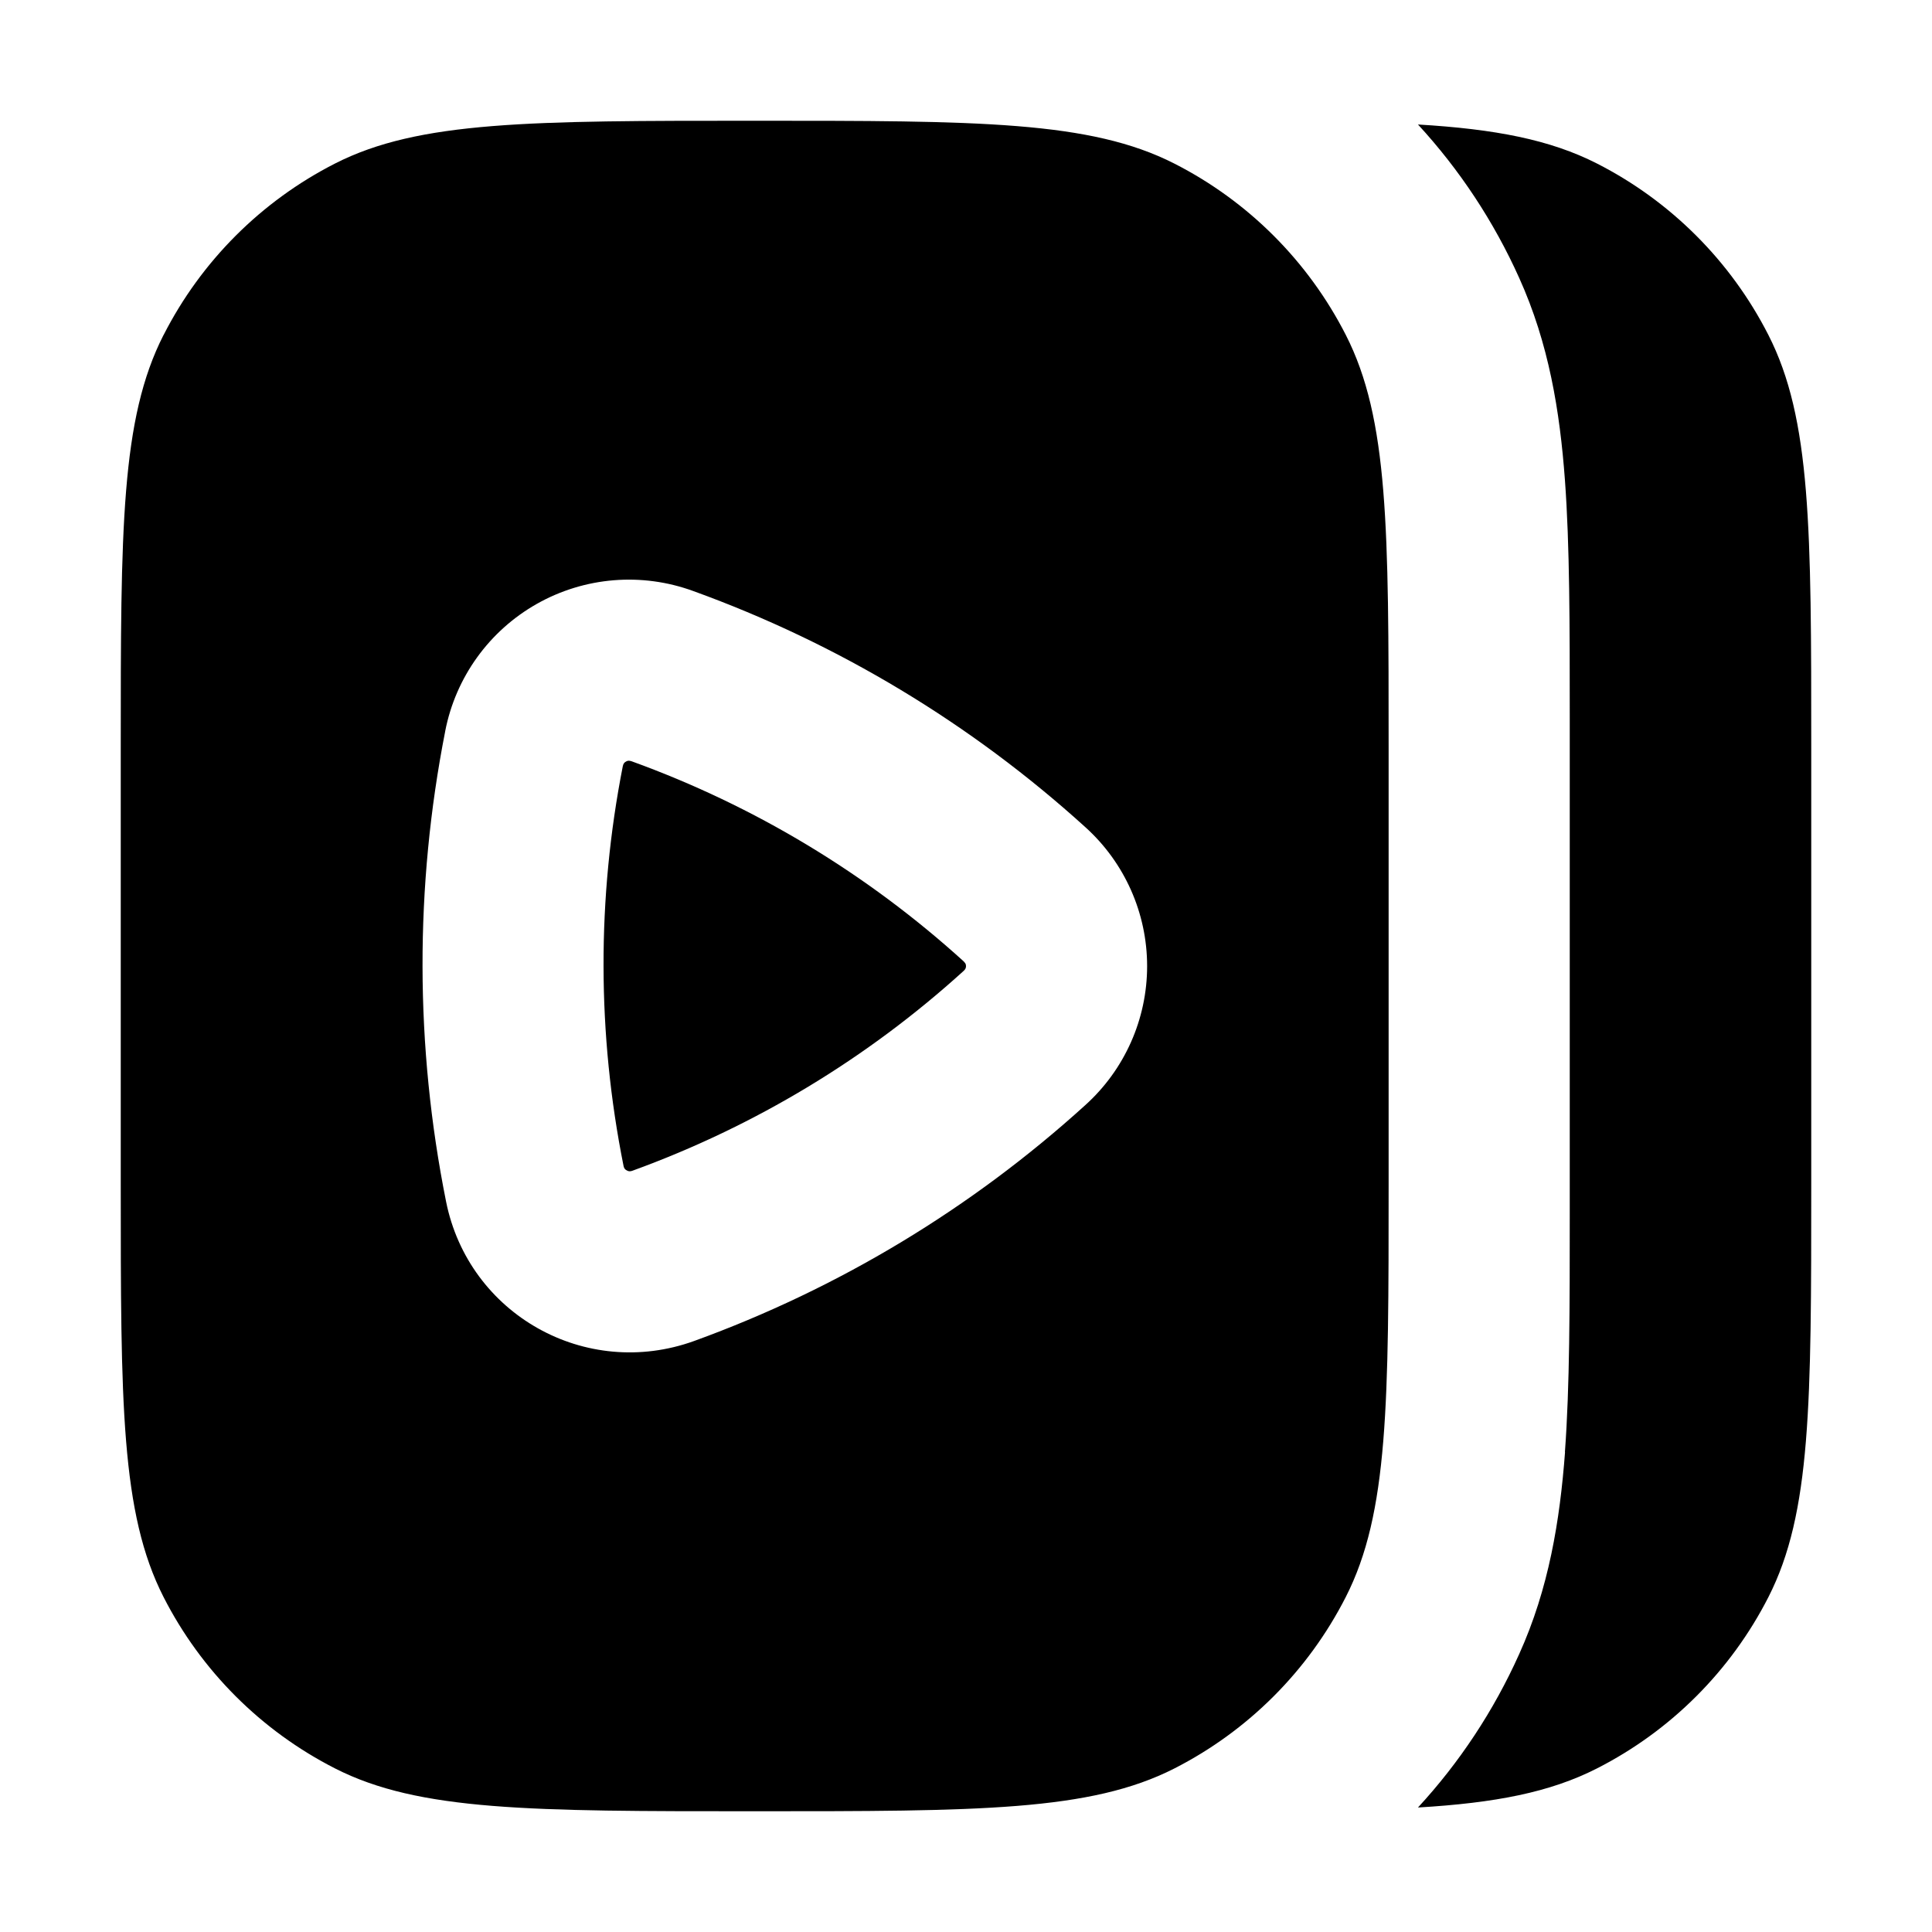
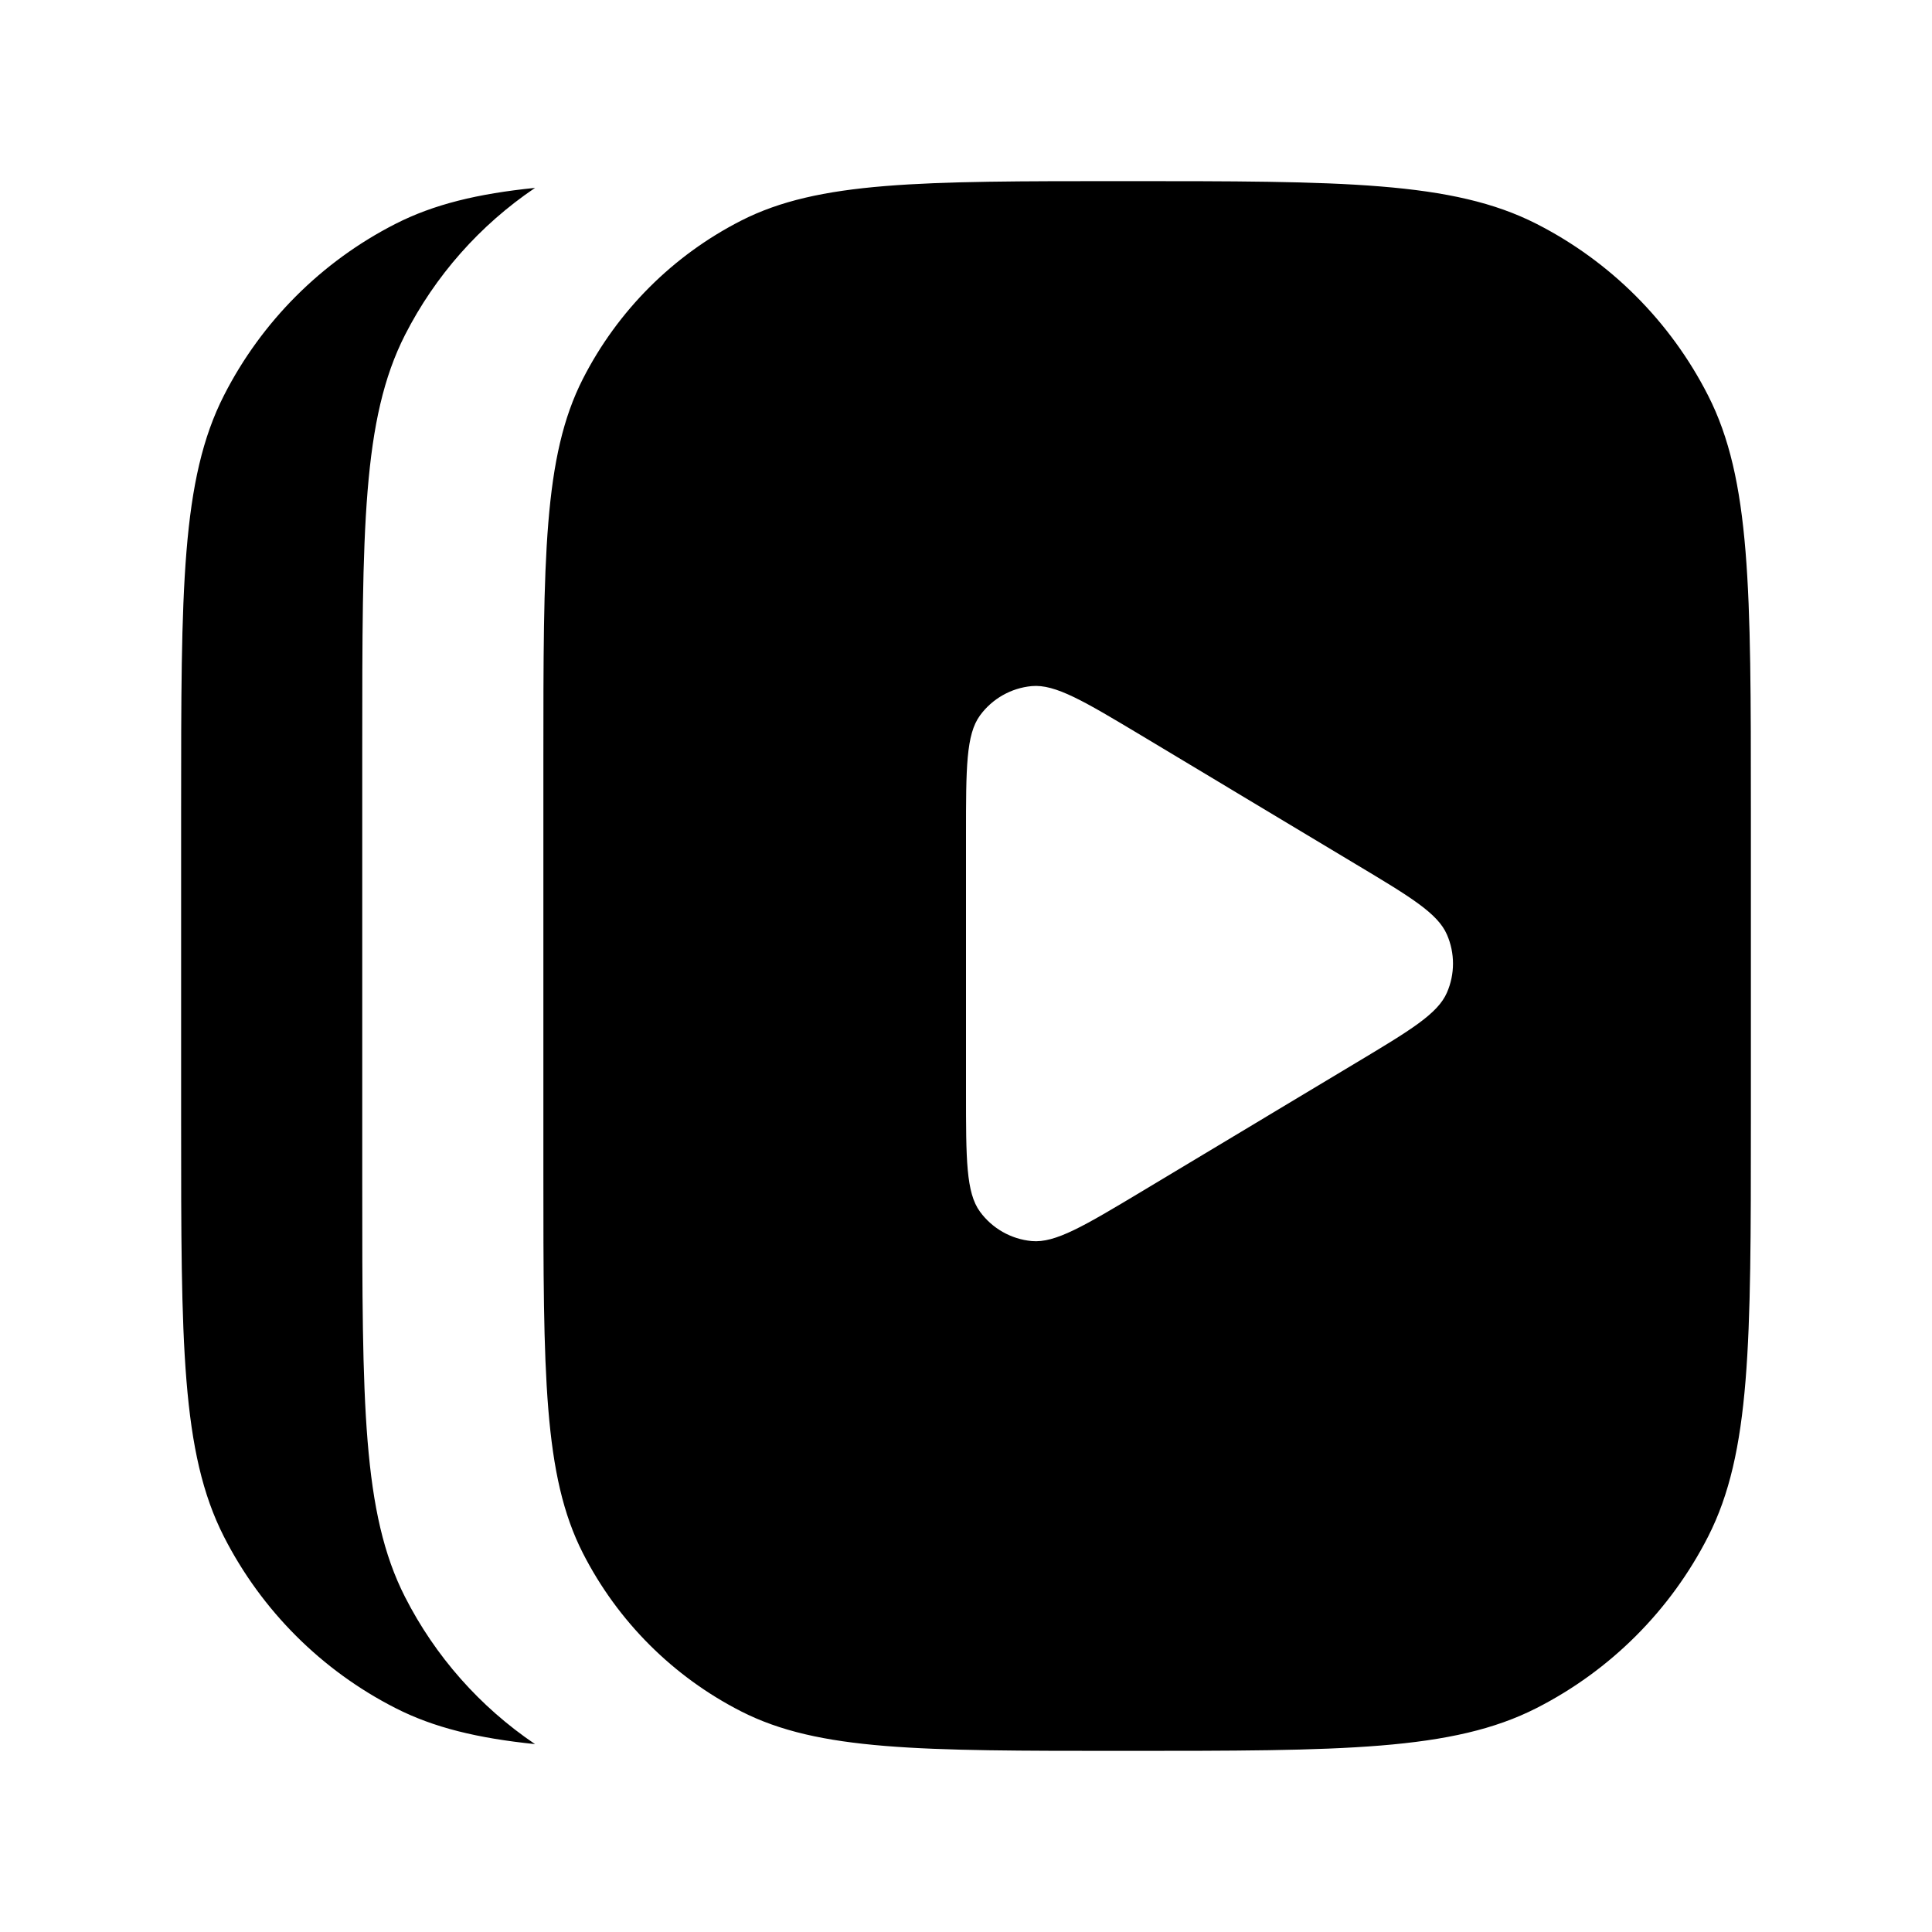
<svg xmlns="http://www.w3.org/2000/svg" width="16" height="16" fill="currentColor" viewBox="0 0 16 16">
-   <path fill-rule="evenodd" d="M12.96 12.025c.04-.543.04-1.201.04-1.972V5.947c0-.77 0-1.43-.04-1.972-.042-.57-.133-1.13-.379-1.674a4.75 4.75 0 0 0-.838-1.27c.64.038 1.095.126 1.482.323a3.25 3.25 0 0 1 1.42 1.42C15 3.47 15 4.38 15 6.2v3.6c0 1.82 0 2.73-.354 3.425a3.25 3.25 0 0 1-1.42 1.42c-.388.198-.842.286-1.483.324.343-.372.627-.8.838-1.27.246-.544.337-1.104.38-1.674Z M5.158 6.345a.056.056 0 0 1 .01-.025.05.05 0 0 1 .016-.013.051.051 0 0 1 .02-.007c.004 0 .013 0 .028.005A8.29 8.29 0 0 1 7.98 7.961c.01.01.014.017.016.02a.049.049 0 0 1 .004.02.049.049 0 0 1-.004.02.061.061 0 0 1-.016.02 8.29 8.29 0 0 1-2.741 1.654.063.063 0 0 1-.028.005.052.052 0 0 1-.02-.007.05.05 0 0 1-.017-.013.056.056 0 0 1-.01-.024 8.506 8.506 0 0 1-.006-3.312Z M1.354 2.775C1 3.47 1 4.38 1 6.2v3.6c0 1.82 0 2.73.354 3.425a3.25 3.25 0 0 0 1.42 1.42C3.47 15 4.397 15 6.25 15c1.854 0 2.78 0 3.475-.354a3.25 3.25 0 0 0 1.42-1.42c.355-.696.355-1.606.355-3.426V6.2c0-1.82 0-2.73-.354-3.425a3.25 3.25 0 0 0-1.42-1.42C9.03 1 8.102 1 6.25 1c-1.854 0-2.78 0-3.475.354a3.25 3.25 0 0 0-1.42 1.42Zm2.333 3.28a1.55 1.55 0 0 1 2.055-1.16 9.79 9.79 0 0 1 3.245 1.954 1.55 1.55 0 0 1 0 2.304 9.79 9.79 0 0 1-3.237 1.952c-.9.326-1.869-.22-2.056-1.155a10.006 10.006 0 0 1-.007-3.894Z" clip-rule="evenodd" />
+   <path fill-rule="evenodd" d="M4.5 6.3c0-1.68 0-2.52.327-3.162a3 3 0 0 1 1.311-1.311C6.78 1.5 7.62 1.5 9.3 1.5c1.82 0 2.73 0 3.425.354a3.25 3.25 0 0 1 1.42 1.42c.355.696.355 1.606.355 3.426v2.6c0 1.82 0 2.73-.354 3.425a3.25 3.25 0 0 1-1.42 1.42c-.696.355-1.606.355-3.426.355-1.68 0-2.52 0-3.162-.327a3 3 0 0 1-1.311-1.311C4.5 12.22 4.5 11.38 4.5 9.7V6.3Zm6.728.857c.453.271.679.407.755.583a.6.6 0 0 1 0 .48c-.076.176-.303.312-.755.583L9.454 9.868c-.476.285-.714.428-.91.41a.6.6 0 0 1-.428-.243C8 9.877 8 9.6 8 9.045v-2.13c0-.554 0-.832.116-.99a.6.6 0 0 1 .428-.243c.196-.018.434.125.91.41l1.774 1.065ZM3 6.2c0-1.82 0-2.73.354-3.426a3.25 3.25 0 0 1 1.077-1.218c-.475.048-.838.136-1.156.298a3.25 3.25 0 0 0-1.42 1.42C1.5 3.97 1.5 4.88 1.5 6.7v2.6c0 1.82 0 2.73.354 3.425a3.25 3.25 0 0 0 1.42 1.42c.319.163.682.25 1.157.299a3.25 3.25 0 0 1-1.077-1.219C3 12.53 3 11.62 3 9.8V6.2Z" clip-rule="evenodd" />
</svg>
